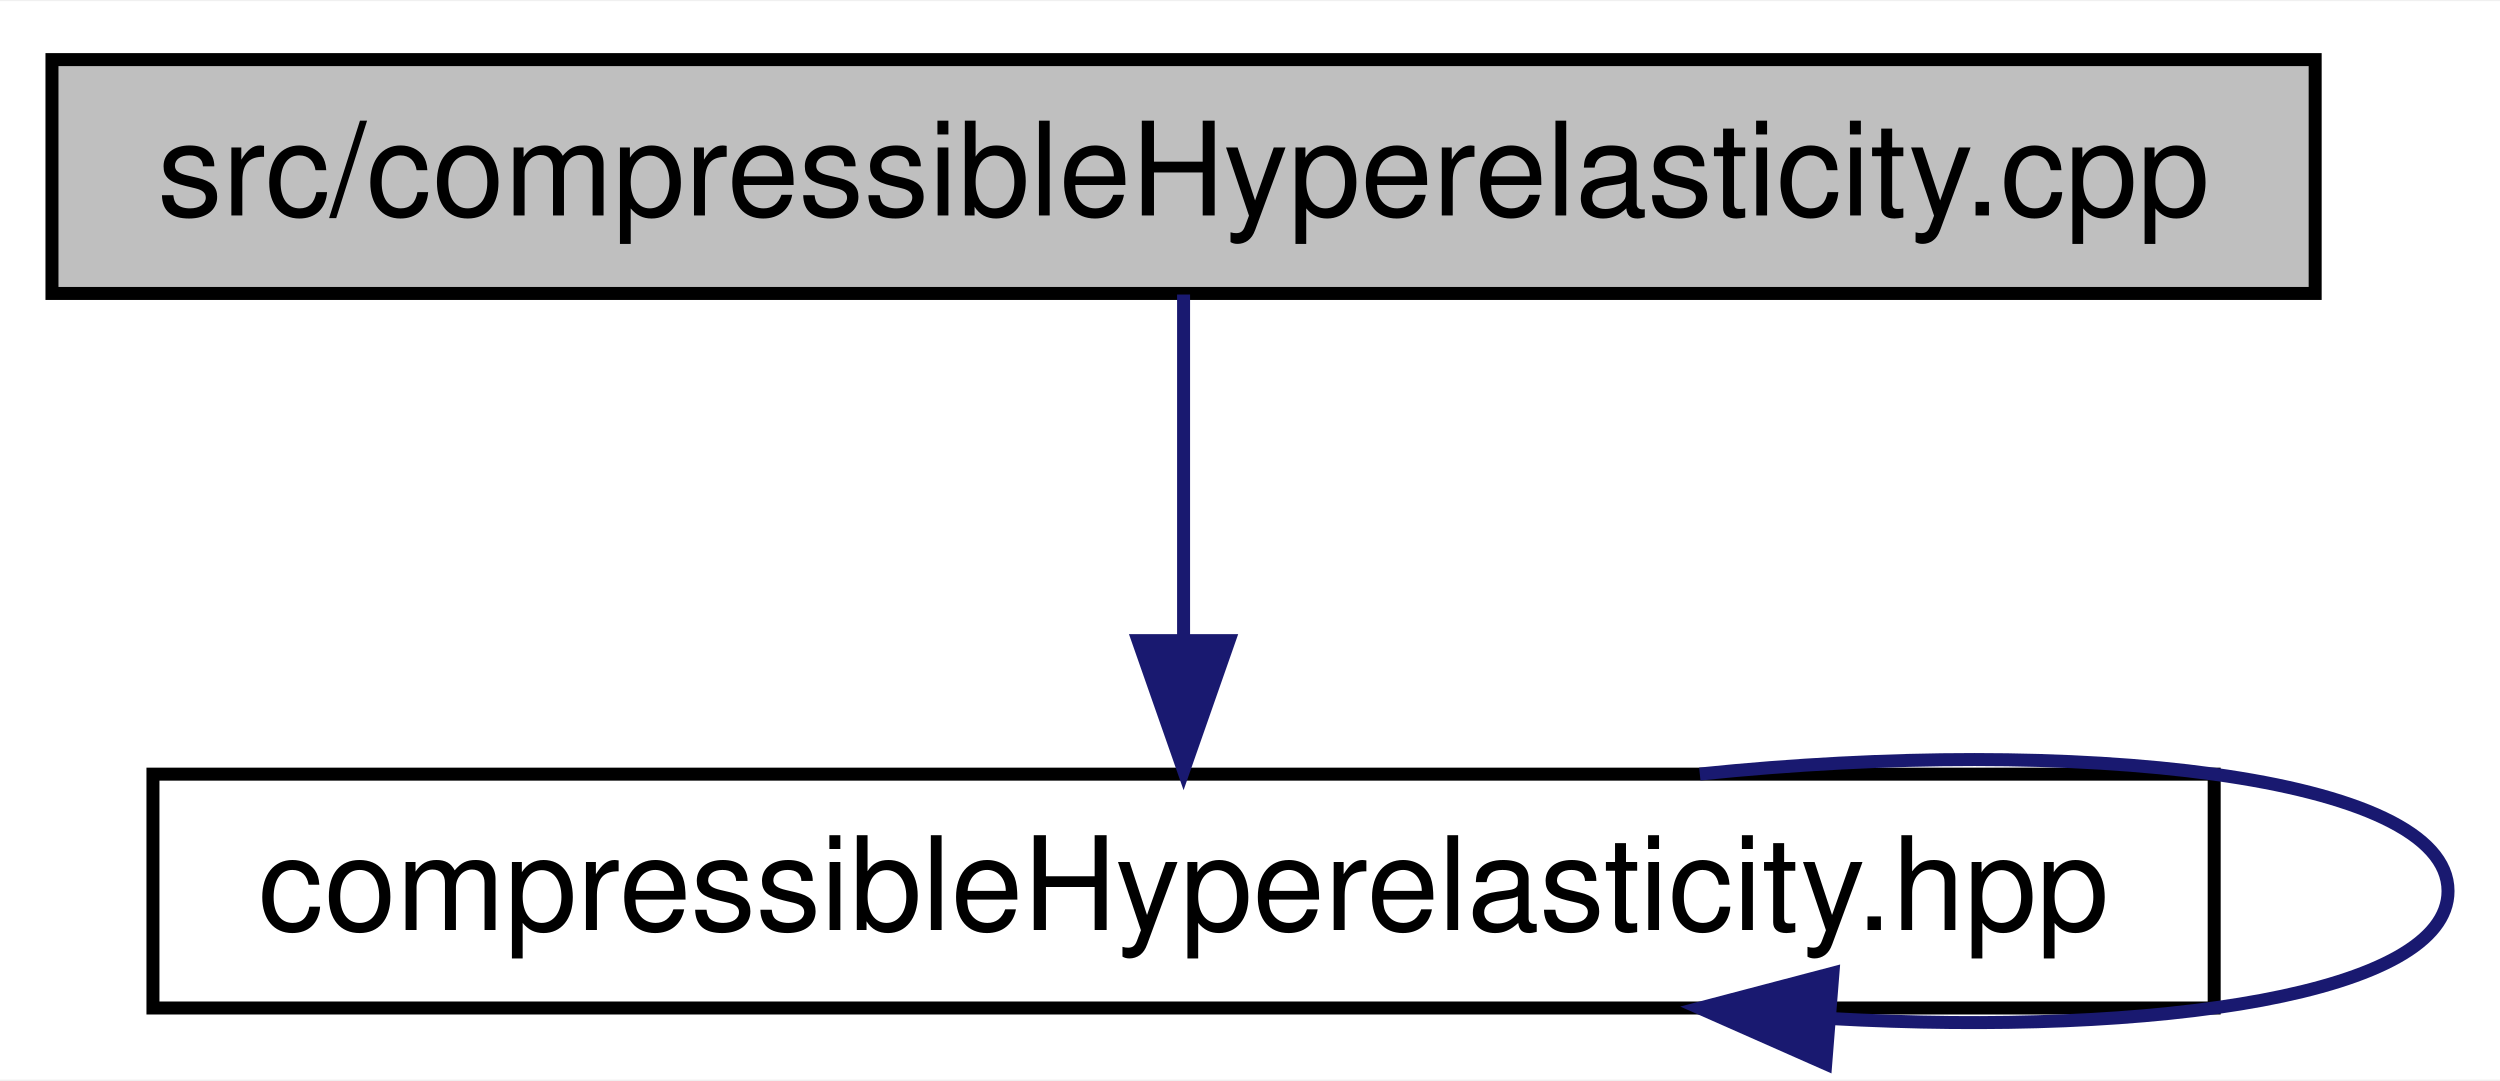
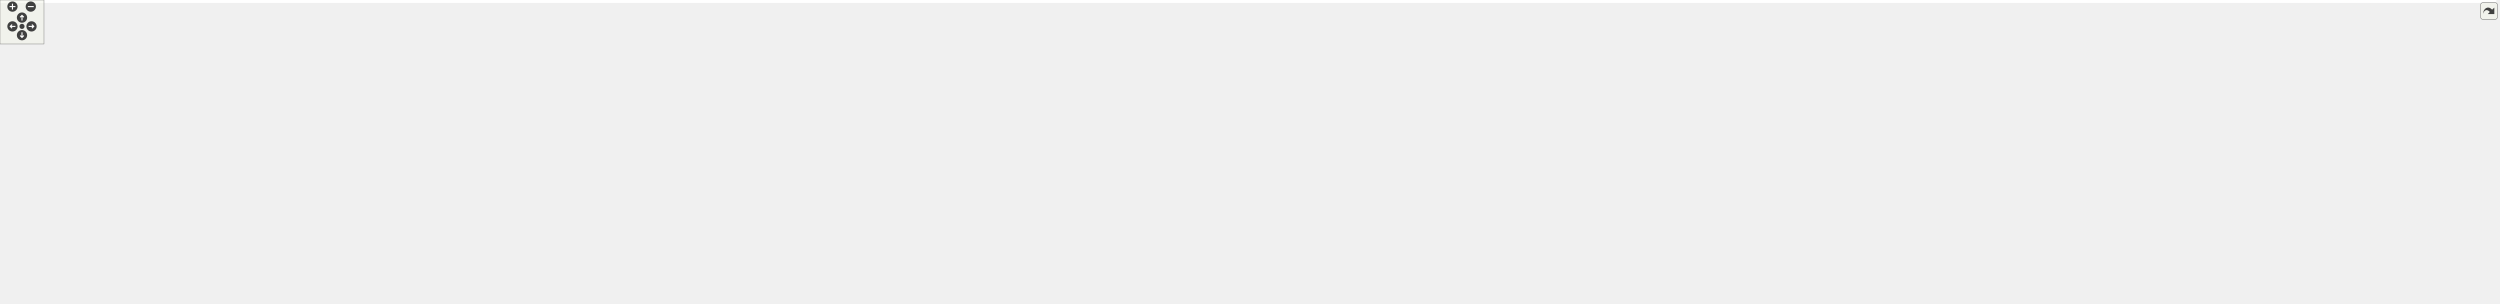
- <svg xmlns="http://www.w3.org/2000/svg" xmlns:xlink="http://www.w3.org/1999/xlink" width="192pt" height="83pt" viewBox="0.00 0.00 192.43 83.01">
-   <g id="graph0" class="graph" transform="scale(1 1) rotate(0) translate(4 79.0098)">
-     <polygon fill="#ffffff" stroke="transparent" points="-4,4 -4,-79.01 188.43,-79.01 188.43,4 -4,4" />
-     <g id="node1" class="node">
-       <polygon fill="#bfbfbf" stroke="#000000" points="0,-56.51 0,-74.51 174.203,-74.51 174.203,-56.51 0,-56.51" />
-       <text text-anchor="middle" x="87.102" y="-62.51" font-family="Helvetica,sans-Serif" font-size="10.00" fill="#000000">src/compressibleHyperelasticity.cpp</text>
-     </g>
-     <g id="node2" class="node">
-       <g id="a_node2">
-         <a xlink:href="../../da/d5c/compressible_hyperelasticity_8hpp.html" target="_top" xlink:title="compressibleHyperelasticity.hpp">
-           <polygon fill="#ffffff" stroke="#000000" points="7.773,-1.51 7.773,-19.51 166.43,-19.51 166.43,-1.51 7.773,-1.51" />
-           <text text-anchor="middle" x="87.102" y="-7.51" font-family="Helvetica,sans-Serif" font-size="10.00" fill="#000000">compressibleHyperelasticity.hpp</text>
-         </a>
-       </g>
-     </g>
-     <g id="edge1" class="edge">
-       <path fill="none" stroke="#191970" d="M87.102,-56.428C87.102,-49.226 87.102,-38.906 87.102,-29.873" />
-       <polygon fill="#191970" stroke="#191970" points="90.602,-29.789 87.102,-19.789 83.602,-29.789 90.602,-29.789" />
-     </g>
-     <g id="edge2" class="edge">
-       <path fill="none" stroke="#191970" d="M126.838,-19.519C155.648,-22.504 184.43,-19.501 184.43,-10.51 184.43,-2.572 161.999,.698 136.919,-.698" />
-       <polygon fill="#191970" stroke="#191970" points="136.529,2.782 126.838,-1.501 137.085,-4.196 136.529,2.782" />
+ <svg xmlns="http://www.w3.org/2000/svg" xmlns:xlink="http://www.w3.org/1999/xlink" id="main" version="1.1" xml:space="preserve">
+   <style type="text/css">
+ .edge:hover path { stroke: red; }
+ .edge:hover polygon { stroke: red; fill: red; }
+ </style>
+   <defs>
+     <circle id="rim" cx="0" cy="0" r="7" />
+     <circle id="rim2" cx="0" cy="0" r="3.5" />
+     <g id="zoomPlus">
+       <use xlink:href="#rim" fill="#404040">
+         <set attributeName="fill" to="#808080" begin="zoomplus.mouseover" end="zoomplus.mouseout" />
+       </use>
+       <path d="M-4,0h8M0,-4v8" fill="none" stroke="white" stroke-width="1.5" pointer-events="none" />
+     </g>
+     <g id="zoomMin">
+       <use xlink:href="#rim" fill="#404040">
+         <set attributeName="fill" to="#808080" begin="zoomminus.mouseover" end="zoomminus.mouseout" />
+       </use>
+       <path d="M-4,0h8" fill="none" stroke="white" stroke-width="1.5" pointer-events="none" />
+     </g>
+     <g id="dirArrow">
+       <path fill="none" stroke="white" stroke-width="1.5" d="M0,-3.0v7 M-2.5,-0.5L0,-3.0L2.5,-0.5" />
+     </g>
+     <g id="resetDef">
+       <use xlink:href="#rim2" fill="#404040">
+         <set attributeName="fill" to="#808080" begin="reset.mouseover" end="reset.mouseout" />
+       </use>
+     </g>
+   </defs>
+   <svg id="graph" class="graph">
+     <g id="viewport">
+       <polygon fill="#ffffff" stroke="transparent" points="-4,4 -4,-353 3405.194,-353 3405.194,4 -4,4" />
+       <g id="node1" class="node">
+         <polygon fill="#bfbfbf" stroke="#000000" points="1607.63,-330.5 1607.63,-348.5 1781.833,-348.5 1781.833,-330.5 1607.63,-330.5" />
+         <text text-anchor="middle" x="1694.731" y="-336.5" font-family="Helvetica,sans-Serif" font-size="10.00" fill="#000000">src/compressibleHyperelasticity.cpp</text>
+       </g>
+       <g id="node2" class="node">
+         <g id="a_node2">
+           <a xlink:href="../../da/d5c/compressible_hyperelasticity_8hpp.html" target="_top" xlink:title="compressibleHyperelasticity.hpp">
+             <polygon fill="#ffffff" stroke="#000000" points="1615.403,-275.5 1615.403,-293.5 1774.06,-293.5 1774.06,-275.5 1615.403,-275.5" />
+             <text text-anchor="middle" x="1694.731" y="-281.5" font-family="Helvetica,sans-Serif" font-size="10.00" fill="#000000">compressibleHyperelasticity.hpp</text>
+           </a>
+         </g>
+       </g>
+       <g id="edge1" class="edge">
+         <path fill="none" stroke="#191970" d="M1694.731,-330.418C1694.731,-323.216 1694.731,-312.896 1694.731,-303.863" />
+         <polygon fill="#191970" stroke="#191970" points="1698.232,-303.779 1694.731,-293.779 1691.232,-303.779 1698.232,-303.779" />
+       </g>
+       <g id="node3" class="node">
+         <g id="a_node3">
+           <a xlink:href="../../d2/d34/hyperelasticity_8hpp.html" target="_top" xlink:title="hyperelasticity.hpp">
+             <polygon fill="#ffffff" stroke="#000000" points="1645.689,-220.5 1645.689,-238.5 1743.774,-238.5 1743.774,-220.5 1645.689,-220.5" />
+             <text text-anchor="middle" x="1694.731" y="-226.5" font-family="Helvetica,sans-Serif" font-size="10.00" fill="#000000">hyperelasticity.hpp</text>
+           </a>
+         </g>
+       </g>
+       <g id="edge2" class="edge">
+         <path fill="none" stroke="#191970" d="M1694.731,-275.418C1694.731,-268.216 1694.731,-257.896 1694.731,-248.863" />
+         <polygon fill="#191970" stroke="#191970" points="1698.232,-248.779 1694.731,-238.78 1691.232,-248.78 1698.232,-248.779" />
+       </g>
+       <g id="node4" class="node">
+         <g id="a_node4">
+           <a xlink:href="../../d2/d8b/_finite___element___problem_8hpp.html" target="_top" xlink:title="Finite_Element_Problem.hpp">
+             <polygon fill="#ffffff" stroke="#000000" points="1622.252,-165.5 1622.252,-183.5 1767.211,-183.5 1767.211,-165.5 1622.252,-165.5" />
+             <text text-anchor="middle" x="1694.731" y="-171.5" font-family="Helvetica,sans-Serif" font-size="10.00" fill="#000000">Finite_Element_Problem.hpp</text>
+           </a>
+         </g>
+       </g>
+       <g id="edge3" class="edge">
+         <path fill="none" stroke="#191970" d="M1694.731,-220.418C1694.731,-213.216 1694.731,-202.896 1694.731,-193.863" />
+         <polygon fill="#191970" stroke="#191970" points="1698.232,-193.779 1694.731,-183.78 1691.232,-193.78 1698.232,-193.779" />
+       </g>
+       <g id="node5" class="node">
+         <g id="a_node5">
+           <a xlink:href="../../d0/d02/meshpp_8hpp.html" target="_top" xlink:title="meshpp.hpp">
+             <polygon fill="#ffffff" stroke="#000000" points="1659.212,-55.5 1659.212,-73.5 1730.251,-73.5 1730.251,-55.5 1659.212,-55.5" />
+             <text text-anchor="middle" x="1694.731" y="-61.5" font-family="Helvetica,sans-Serif" font-size="10.00" fill="#000000">meshpp.hpp</text>
+           </a>
+         </g>
+       </g>
+       <g id="edge4" class="edge">
+         <path fill="none" stroke="#191970" d="M1688.955,-165.164C1683.804,-156.252 1676.643,-142.256 1673.731,-129 1670.188,-112.868 1676.83,-95.053 1683.561,-82.24" />
+         <polygon fill="#191970" stroke="#191970" points="1686.619,-83.945 1688.558,-73.529 1680.546,-80.462 1686.619,-83.945" />
+       </g>
+       <g id="node37" class="node">
+         <g id="a_node37">
+           <a xlink:href="../../d0/d41/_base_class_f_e_m_8hpp.html" target="_top" xlink:title="BaseClassFEM.hpp">
+             <polygon fill="#ffffff" stroke="#000000" points="1682.547,-110.5 1682.547,-128.5 1786.916,-128.5 1786.916,-110.5 1682.547,-110.5" />
+             <text text-anchor="middle" x="1734.731" y="-116.5" font-family="Helvetica,sans-Serif" font-size="10.00" fill="#000000">BaseClassFEM.hpp</text>
+           </a>
+         </g>
+       </g>
+       <g id="edge37" class="edge">
+         <path fill="none" stroke="#191970" d="M1701.337,-165.418C1706.919,-157.742 1715.079,-146.522 1721.936,-137.095" />
+         <polygon fill="#191970" stroke="#191970" points="1724.932,-138.925 1727.983,-128.78 1719.27,-134.808 1724.932,-138.925" />
+       </g>
+       <g id="node6" class="node">
+         <polygon fill="#ffffff" stroke="#bfbfbf" points="0,-.5 0,-18.5 45.463,-18.5 45.463,-.5 0,-.5" />
+         <text text-anchor="middle" x="22.731" y="-6.5" font-family="Helvetica,sans-Serif" font-size="10.00" fill="#000000">stdio.h</text>
+       </g>
+       <g id="edge5" class="edge">
+         <path fill="none" stroke="#191970" d="M1658.858,-64.066C1437.504,-61.314 260.389,-45.6 55.681,-18.542" />
+         <polygon fill="#191970" stroke="#191970" points="56.038,-15.058 45.638,-17.079 55.029,-21.984 56.038,-15.058" />
+       </g>
+       <g id="node7" class="node">
+         <polygon fill="#ffffff" stroke="#bfbfbf" points="63.559,-.5 63.559,-18.5 117.904,-18.5 117.904,-.5 63.559,-.5" />
+         <text text-anchor="middle" x="90.731" y="-6.5" font-family="Helvetica,sans-Serif" font-size="10.00" fill="#000000">iostream</text>
+       </g>
+       <g id="edge6" class="edge">
+         <path fill="none" stroke="#191970" d="M1659.062,-63.94C1444.205,-60.504 325.265,-41.716 128.014,-18.527" />
+         <polygon fill="#191970" stroke="#191970" points="128.44,-15.053 118.074,-17.242 127.543,-21.995 128.44,-15.053" />
+       </g>
+       <g id="node8" class="node">
+         <polygon fill="#ffffff" stroke="#bfbfbf" points="136.34,-.5 136.34,-18.5 185.123,-18.5 185.123,-.5 136.34,-.5" />
+         <text text-anchor="middle" x="160.731" y="-6.5" font-family="Helvetica,sans-Serif" font-size="10.00" fill="#000000">istream</text>
+       </g>
+       <g id="edge7" class="edge">
+         <path fill="none" stroke="#191970" d="M1659.186,-63.955C1450.185,-60.679 384.267,-42.993 195.441,-18.753" />
+         <polygon fill="#191970" stroke="#191970" points="195.841,-15.274 185.448,-17.334 194.857,-22.205 195.841,-15.274" />
+       </g>
+       <g id="node9" class="node">
+         <polygon fill="#ffffff" stroke="#bfbfbf" points="203.061,-.5 203.061,-18.5 252.401,-18.5 252.401,-.5 203.061,-.5" />
+         <text text-anchor="middle" x="227.731" y="-6.5" font-family="Helvetica,sans-Serif" font-size="10.00" fill="#000000">fstream</text>
+       </g>
+       <g id="edge8" class="edge">
+         <path fill="none" stroke="#191970" d="M1659.102,-63.899C1455.683,-60.401 444.187,-42.058 262.529,-18.764" />
+         <polygon fill="#191970" stroke="#191970" points="262.842,-15.273 252.449,-17.33 261.856,-22.203 262.842,-15.273" />
+       </g>
+       <g id="node10" class="node">
+         <polygon fill="#ffffff" stroke="#bfbfbf" points="270.116,-.5 270.116,-18.5 313.347,-18.5 313.347,-.5 270.116,-.5" />
+         <text text-anchor="middle" x="291.731" y="-6.5" font-family="Helvetica,sans-Serif" font-size="10.00" fill="#000000">vector</text>
+       </g>
+       <g id="edge9" class="edge">
+         <path fill="none" stroke="#191970" d="M1658.974,-63.899C1460.526,-60.489 497.482,-42.917 323.398,-18.688" />
+         <polygon fill="#191970" stroke="#191970" points="323.933,-15.229 313.515,-17.157 322.862,-22.146 323.933,-15.229" />
+       </g>
+       <g id="node11" class="node">
+         <polygon fill="#ffffff" stroke="#bfbfbf" points="331.222,-.5 331.222,-18.5 382.241,-18.5 382.241,-.5 331.222,-.5" />
+         <text text-anchor="middle" x="356.731" y="-6.5" font-family="Helvetica,sans-Serif" font-size="10.00" fill="#000000">iomanip</text>
+       </g>
+       <g id="edge10" class="edge">
+         <path fill="none" stroke="#191970" d="M1659.045,-64.363C1478.76,-63.503 666.354,-57.596 392.488,-18.687" />
+         <polygon fill="#191970" stroke="#191970" points="392.986,-15.223 382.583,-17.229 391.967,-22.148 392.986,-15.223" />
+       </g>
+       <g id="node12" class="node">
+         <polygon fill="#ffffff" stroke="#bfbfbf" points="400.271,-.5 400.271,-18.5 505.192,-18.5 505.192,-.5 400.271,-.5" />
+         <text text-anchor="middle" x="452.731" y="-6.5" font-family="Helvetica,sans-Serif" font-size="10.00" fill="#000000">Epetra_MpiComm.h</text>
+       </g>
+       <g id="edge11" class="edge">
+         <path fill="none" stroke="#191970" d="M1659.1,-63.686C1489.767,-59.731 764.597,-41.827 515.343,-19.027" />
+         <polygon fill="#191970" stroke="#191970" points="515.539,-15.53 505.255,-18.076 514.882,-22.499 515.539,-15.53" />
+       </g>
+       <g id="node13" class="node">
+         <polygon fill="#ffffff" stroke="#bfbfbf" points="522.988,-.5 522.988,-18.5 638.475,-18.5 638.475,-.5 522.988,-.5" />
+         <text text-anchor="middle" x="580.731" y="-6.5" font-family="Helvetica,sans-Serif" font-size="10.00" fill="#000000">Epetra_FECrsGraph.h</text>
+       </g>
+       <g id="edge12" class="edge">
+         <path fill="none" stroke="#191970" d="M1658.94,-64.207C1526.438,-62.857 1051.117,-55.657 648.88,-19.012" />
+         <polygon fill="#191970" stroke="#191970" points="649.074,-15.515 638.795,-18.086 648.433,-22.486 649.074,-15.515" />
+       </g>
+       <g id="node14" class="node">
+         <polygon fill="#ffffff" stroke="#bfbfbf" points="656.273,-.5 656.273,-18.5 771.189,-18.5 771.189,-.5 656.273,-.5" />
+         <text text-anchor="middle" x="713.731" y="-6.5" font-family="Helvetica,sans-Serif" font-size="10.00" fill="#000000">Epetra_FECrsMatrix.h</text>
+       </g>
+       <g id="edge13" class="edge">
+         <path fill="none" stroke="#191970" d="M1658.891,-63.919C1537.237,-61.694 1128.776,-52.148 781.29,-19.067" />
+         <polygon fill="#191970" stroke="#191970" points="781.575,-15.579 771.286,-18.107 780.906,-22.547 781.575,-15.579" />
+       </g>
+       <g id="node15" class="node">
+         <polygon fill="#ffffff" stroke="#bfbfbf" points="788.756,-.5 788.756,-18.5 888.707,-18.5 888.707,-.5 788.756,-.5" />
+         <text text-anchor="middle" x="838.731" y="-6.5" font-family="Helvetica,sans-Serif" font-size="10.00" fill="#000000">Epetra_FEVector.h</text>
+       </g>
+       <g id="edge14" class="edge">
+         <path fill="none" stroke="#191970" d="M1658.877,-63.764C1547.652,-61.202 1198.478,-51.075 899.078,-19.037" />
+         <polygon fill="#191970" stroke="#191970" points="899.214,-15.531 888.896,-17.936 898.462,-22.491 899.214,-15.531" />
+       </g>
+       <g id="node16" class="node">
+         <polygon fill="#ffffff" stroke="#bfbfbf" points="907.145,-.5 907.145,-18.5 994.317,-18.5 994.317,-.5 907.145,-.5" />
+         <text text-anchor="middle" x="950.731" y="-6.5" font-family="Helvetica,sans-Serif" font-size="10.00" fill="#000000">Epetra_Vector.h</text>
+       </g>
+       <g id="edge15" class="edge">
+         <path fill="none" stroke="#191970" d="M1658.999,-63.554C1557.953,-60.58 1261.405,-49.794 1004.616,-18.962" />
+         <polygon fill="#191970" stroke="#191970" points="1004.695,-15.446 994.346,-17.716 1003.851,-22.395 1004.695,-15.446" />
+       </g>
+       <g id="node17" class="node">
+         <polygon fill="#ffffff" stroke="#bfbfbf" points="1012.323,-.5 1012.323,-18.5 1091.14,-18.5 1091.14,-.5 1012.323,-.5" />
+         <text text-anchor="middle" x="1051.731" y="-6.5" font-family="Helvetica,sans-Serif" font-size="10.00" fill="#000000">Epetra_Map.h</text>
+       </g>
+       <g id="edge16" class="edge">
+         <path fill="none" stroke="#191970" d="M1659.03,-63.253C1567.763,-59.749 1318.371,-48.192 1101.211,-19.059" />
+         <polygon fill="#191970" stroke="#191970" points="1101.601,-15.58 1091.222,-17.703 1100.66,-22.516 1101.601,-15.58" />
+       </g>
+       <g id="node18" class="node">
+         <polygon fill="#ffffff" stroke="#bfbfbf" points="1109.202,-.5 1109.202,-18.5 1250.261,-18.5 1250.261,-.5 1109.202,-.5" />
+         <text text-anchor="middle" x="1179.731" y="-6.5" font-family="Helvetica,sans-Serif" font-size="10.00" fill="#000000">Epetra_SerialDenseMatrix.h</text>
+       </g>
+       <g id="edge17" class="edge">
+         <path fill="none" stroke="#191970" d="M1659.106,-60.973C1586.293,-53.724 1414.918,-36.452 1260.505,-19.186" />
+         <polygon fill="#191970" stroke="#191970" points="1260.688,-15.685 1250.36,-18.049 1259.908,-22.641 1260.688,-15.685" />
+       </g>
+       <g id="node19" class="node">
+         <polygon fill="#ffffff" stroke="#bfbfbf" points="1267.909,-.5 1267.909,-18.5 1409.554,-18.5 1409.554,-.5 1267.909,-.5" />
+         <text text-anchor="middle" x="1338.731" y="-6.5" font-family="Helvetica,sans-Serif" font-size="10.00" fill="#000000">Epetra_SerialDenseVector.h</text>
+       </g>
+       <g id="edge18" class="edge">
+         <path fill="none" stroke="#191970" d="M1658.967,-58.975C1600.279,-49.908 1482.56,-31.721 1407.363,-20.103" />
+         <polygon fill="#191970" stroke="#191970" points="1407.462,-16.577 1397.045,-18.509 1406.393,-23.495 1407.462,-16.577" />
+       </g>
+       <g id="node20" class="node">
+         <polygon fill="#ffffff" stroke="#bfbfbf" points="1427.35,-.5 1427.35,-18.5 1580.113,-18.5 1580.113,-.5 1427.35,-.5" />
+         <text text-anchor="middle" x="1503.731" y="-6.5" font-family="Helvetica,sans-Serif" font-size="10.00" fill="#000000">Epetra_IntSerialDenseVector.h</text>
+       </g>
+       <g id="edge19" class="edge">
+         <path fill="none" stroke="#191970" d="M1663.192,-55.418C1630.886,-46.115 1580.507,-31.608 1545.037,-21.394" />
+         <polygon fill="#191970" stroke="#191970" points="1545.579,-17.908 1535.001,-18.504 1543.642,-24.635 1545.579,-17.908" />
+       </g>
+       <g id="node21" class="node">
+         <polygon fill="#ffffff" stroke="#bfbfbf" points="1597.879,-.5 1597.879,-18.5 1685.583,-18.5 1685.583,-.5 1597.879,-.5" />
+         <text text-anchor="middle" x="1641.731" y="-6.5" font-family="Helvetica,sans-Serif" font-size="10.00" fill="#000000">Epetra_Import.h</text>
+       </g>
+       <g id="edge20" class="edge">
+         <path fill="none" stroke="#191970" d="M1685.98,-55.418C1678.354,-47.504 1667.099,-35.824 1657.848,-26.225" />
+         <polygon fill="#191970" stroke="#191970" points="1660.133,-23.552 1650.674,-18.779 1655.092,-28.409 1660.133,-23.552" />
+       </g>
+       <g id="node22" class="node">
+         <polygon fill="#ffffff" stroke="#bfbfbf" points="1703.599,-.5 1703.599,-18.5 1791.864,-18.5 1791.864,-.5 1703.599,-.5" />
+         <text text-anchor="middle" x="1747.731" y="-6.5" font-family="Helvetica,sans-Serif" font-size="10.00" fill="#000000">Epetra_Export.h</text>
+       </g>
+       <g id="edge21" class="edge">
+         <path fill="none" stroke="#191970" d="M1703.483,-55.418C1711.109,-47.504 1722.364,-35.824 1731.614,-26.225" />
+         <polygon fill="#191970" stroke="#191970" points="1734.371,-28.409 1738.789,-18.779 1729.33,-23.552 1734.371,-28.409" />
+       </g>
+       <g id="node23" class="node">
+         <polygon fill="#ffffff" stroke="#bfbfbf" points="1810.122,-.5 1810.122,-18.5 1891.341,-18.5 1891.341,-.5 1810.122,-.5" />
+         <text text-anchor="middle" x="1850.731" y="-6.5" font-family="Helvetica,sans-Serif" font-size="10.00" fill="#000000">Epetra_Time.h</text>
+       </g>
+       <g id="edge22" class="edge">
+         <path fill="none" stroke="#191970" d="M1720.492,-55.418C1746.425,-46.275 1786.617,-32.105 1815.492,-21.924" />
+         <polygon fill="#191970" stroke="#191970" points="1816.925,-25.13 1825.192,-18.504 1814.597,-18.529 1816.925,-25.13" />
+       </g>
+       <g id="node24" class="node">
+         <polygon fill="#ffffff" stroke="#bfbfbf" points="1909.027,-.5 1909.027,-18.5 2058.436,-18.5 2058.436,-.5 1909.027,-.5" />
+         <text text-anchor="middle" x="1983.731" y="-6.5" font-family="Helvetica,sans-Serif" font-size="10.00" fill="#000000">ml_MultiLevelPreconditioner.h</text>
+       </g>
+       <g id="edge23" class="edge">
+         <path fill="none" stroke="#191970" d="M1730.458,-57.701C1779.395,-48.388 1867.839,-31.556 1926.18,-20.453" />
+         <polygon fill="#191970" stroke="#191970" points="1927.179,-23.826 1936.348,-18.518 1925.87,-16.949 1927.179,-23.826" />
+       </g>
+       <g id="node25" class="node">
+         <polygon fill="#ffffff" stroke="#bfbfbf" points="2076.655,-.5 2076.655,-18.5 2168.808,-18.5 2168.808,-.5 2076.655,-.5" />
+         <text text-anchor="middle" x="2122.731" y="-6.5" font-family="Helvetica,sans-Serif" font-size="10.00" fill="#000000">ml_epetra_utils.h</text>
+       </g>
+       <g id="edge24" class="edge">
+         <path fill="none" stroke="#191970" d="M1730.297,-60.757C1795.043,-53.813 1936.702,-38.029 2066.431,-19.132" />
+         <polygon fill="#191970" stroke="#191970" points="2067.158,-22.563 2076.545,-17.649 2066.143,-15.637 2067.158,-22.563" />
+       </g>
+       <g id="node26" class="node">
+         <polygon fill="#ffffff" stroke="#bfbfbf" points="2186.66,-.5 2186.66,-18.5 2258.803,-18.5 2258.803,-.5 2186.66,-.5" />
+         <text text-anchor="middle" x="2222.731" y="-6.5" font-family="Helvetica,sans-Serif" font-size="10.00" fill="#000000">ml_include.h</text>
+       </g>
+       <g id="edge25" class="edge">
+         <path fill="none" stroke="#191970" d="M1730.351,-62.541C1809.048,-57.912 2003.8,-44.818 2176.42,-19.047" />
+         <polygon fill="#191970" stroke="#191970" points="2177.082,-22.486 2186.447,-17.531 2176.036,-15.565 2177.082,-22.486" />
+       </g>
+       <g id="node27" class="node">
+         <polygon fill="#ffffff" stroke="#bfbfbf" points="2277.153,-.5 2277.153,-18.5 2414.31,-18.5 2414.31,-.5 2277.153,-.5" />
+         <text text-anchor="middle" x="2345.731" y="-6.5" font-family="Helvetica,sans-Serif" font-size="10.00" fill="#000000">EpetraExt_RowMatrixOut.h</text>
+       </g>
+       <g id="edge26" class="edge">
+         <path fill="none" stroke="#191970" d="M1730.317,-62.196C1818.981,-56.343 2057.084,-39.941 2266.877,-19.047" />
+         <polygon fill="#191970" stroke="#191970" points="2267.244,-22.528 2276.845,-18.049 2266.546,-15.563 2267.244,-22.528" />
+       </g>
+       <g id="node28" class="node">
+         <polygon fill="#ffffff" stroke="#bfbfbf" points="2432.032,-.5 2432.032,-18.5 2571.431,-18.5 2571.431,-.5 2432.032,-.5" />
+         <text text-anchor="middle" x="2501.731" y="-6.5" font-family="Helvetica,sans-Serif" font-size="10.00" fill="#000000">EpetraExt_MultiVectorOut.h</text>
+       </g>
+       <g id="edge27" class="edge">
+         <path fill="none" stroke="#191970" d="M1730.441,-63.017C1835.06,-58.514 2150.103,-43.825 2421.954,-19.118" />
+         <polygon fill="#191970" stroke="#191970" points="2422.373,-22.595 2432.012,-18.198 2421.735,-15.624 2422.373,-22.595" />
+       </g>
+       <g id="node29" class="node">
+         <polygon fill="#ffffff" stroke="#bfbfbf" points="2589.478,-.5 2589.478,-18.5 2699.985,-18.5 2699.985,-.5 2589.478,-.5" />
+         <text text-anchor="middle" x="2644.731" y="-6.5" font-family="Helvetica,sans-Serif" font-size="10.00" fill="#000000">EpetraExt_VectorIn.h</text>
+       </g>
+       <g id="edge28" class="edge">
+         <path fill="none" stroke="#191970" d="M1730.274,-63.9C1849.024,-61.636 2243.023,-52.04 2578.851,-19.097" />
+         <polygon fill="#191970" stroke="#191970" points="2579.662,-22.534 2589.269,-18.066 2578.973,-15.568 2579.662,-22.534" />
+       </g>
+       <g id="node30" class="node">
+         <polygon fill="#ffffff" stroke="#bfbfbf" points="2717.921,-.5 2717.921,-18.5 2849.541,-18.5 2849.541,-.5 2717.921,-.5" />
+         <text text-anchor="middle" x="2783.731" y="-6.5" font-family="Helvetica,sans-Serif" font-size="10.00" fill="#000000">EpetraExt_MultiVectorIn.h</text>
+       </g>
+       <g id="edge29" class="edge">
+         <path fill="none" stroke="#191970" d="M1730.273,-63.949C1859.743,-61.721 2318.482,-51.907 2707.861,-19" />
+         <polygon fill="#191970" stroke="#191970" points="2708.247,-22.48 2717.914,-18.144 2707.653,-15.505 2708.247,-22.48" />
+       </g>
+       <g id="node31" class="node">
+         <polygon fill="#ffffff" stroke="#bfbfbf" points="2867.684,-.5 2867.684,-18.5 2965.779,-18.5 2965.779,-.5 2867.684,-.5" />
+         <text text-anchor="middle" x="2916.731" y="-6.5" font-family="Helvetica,sans-Serif" font-size="10.00" fill="#000000">Teuchos_RCP.hpp</text>
+       </g>
+       <g id="edge30" class="edge">
+         <path fill="none" stroke="#191970" d="M1730.417,-63.699C1898.289,-59.842 2611.147,-42.441 2857.118,-19.014" />
+         <polygon fill="#191970" stroke="#191970" points="2857.816,-22.462 2867.425,-18 2857.131,-15.496 2857.816,-22.462" />
+       </g>
+       <g id="node32" class="node">
+         <polygon fill="#ffffff" stroke="#bfbfbf" points="2983.5,-.5 2983.5,-18.5 3043.963,-18.5 3043.963,-.5 2983.5,-.5" />
+         <text text-anchor="middle" x="3013.731" y="-6.5" font-family="Helvetica,sans-Serif" font-size="10.00" fill="#000000">Amesos.h</text>
+       </g>
+       <g id="edge31" class="edge">
+         <path fill="none" stroke="#191970" d="M1730.364,-64.213C1908.477,-62.628 2704.024,-53.775 2973.073,-18.92" />
+         <polygon fill="#191970" stroke="#191970" points="2973.742,-22.361 2983.188,-17.562 2972.811,-15.424 2973.742,-22.361" />
+       </g>
+       <g id="node33" class="node">
+         <polygon fill="#ffffff" stroke="#bfbfbf" points="3062.278,-.5 3062.278,-18.5 3127.185,-18.5 3127.185,-.5 3062.278,-.5" />
+         <text text-anchor="middle" x="3094.731" y="-6.5" font-family="Helvetica,sans-Serif" font-size="10.00" fill="#000000">AztecOO.h</text>
+       </g>
+       <g id="edge32" class="edge">
+         <path fill="none" stroke="#191970" d="M1730.342,-64.218C1915.013,-62.618 2765.74,-53.536 3051.883,-18.808" />
+         <polygon fill="#191970" stroke="#191970" points="3052.335,-22.279 3061.822,-17.562 3051.464,-15.333 3052.335,-22.279" />
+       </g>
+       <g id="node34" class="node">
+         <polygon fill="#ffffff" stroke="#bfbfbf" points="3145.424,-.5 3145.424,-18.5 3262.039,-18.5 3262.039,-.5 3145.424,-.5" />
+         <text text-anchor="middle" x="3203.731" y="-6.5" font-family="Helvetica,sans-Serif" font-size="10.00" fill="#000000">Amesos_BaseSolver.h</text>
+       </g>
+       <g id="edge33" class="edge">
+         <path fill="none" stroke="#191970" d="M1730.542,-63.891C1922.277,-60.552 2829.784,-43.741 3135.006,-18.936" />
+         <polygon fill="#191970" stroke="#191970" points="3135.497,-22.407 3145.171,-18.087 3134.915,-15.431 3135.497,-22.407" />
+       </g>
+       <g id="node35" class="node">
+         <polygon fill="#ffffff" stroke="#bfbfbf" points="3279.616,-.5 3279.616,-18.5 3327.847,-18.5 3327.847,-.5 3279.616,-.5" />
+         <text text-anchor="middle" x="3303.731" y="-6.5" font-family="Helvetica,sans-Serif" font-size="10.00" fill="#000000">metis.h</text>
+       </g>
+       <g id="edge34" class="edge">
+         <path fill="none" stroke="#191970" d="M1730.259,-64.01C1945.52,-60.97 3072.263,-44.045 3269.448,-18.66" />
+         <polygon fill="#191970" stroke="#191970" points="3269.968,-22.122 3279.377,-17.251 3268.984,-15.191 3269.968,-22.122" />
+       </g>
+       <g id="node36" class="node">
+         <g id="a_node36">
+           <a xlink:href="../../d4/dbc/fepp_8hpp.html" target="_top" xlink:title="fepp.hpp">
+             <polygon fill="#ffffff" stroke="#000000" points="3346.269,-.5 3346.269,-18.5 3401.194,-18.5 3401.194,-.5 3346.269,-.5" />
+             <text text-anchor="middle" x="3373.731" y="-6.5" font-family="Helvetica,sans-Serif" font-size="10.00" fill="#000000">fepp.hpp</text>
+           </a>
+         </g>
+       </g>
+       <g id="edge35" class="edge">
+         <path fill="none" stroke="#191970" d="M1730.498,-63.955C1955.004,-60.581 3164.376,-41.94 3327.731,-19 3330.502,-18.611 3333.364,-18.092 3336.253,-17.497" />
+         <polygon fill="#191970" stroke="#191970" points="3337.11,-20.891 3346.082,-15.256 3335.554,-14.066 3337.11,-20.891" />
+       </g>
+       <g id="edge36" class="edge">
+         <path fill="none" stroke="#191970" d="M3348.916,-18.504C3347.846,-18.686 3346.782,-18.852 3345.731,-19 3183.558,-41.774 1990.452,-60.311 1740.523,-63.879" />
+         <polygon fill="#191970" stroke="#191970" points="1740.292,-60.382 1730.343,-64.024 1740.391,-67.381 1740.292,-60.382" />
+       </g>
+       <g id="edge38" class="edge">
+         <path fill="none" stroke="#191970" d="M1728.126,-110.418C1722.543,-102.742 1714.384,-91.522 1707.527,-82.094" />
+         <polygon fill="#191970" stroke="#191970" points="1710.193,-79.808 1701.48,-73.779 1704.531,-83.925 1710.193,-79.808" />
+       </g>
+     </g>
+   </svg>
+   <g id="navigator" transform="translate(0 0)" fill="#404254">
+     <rect fill="#f2f5e9" fill-opacity="0.5" stroke="#606060" stroke-width=".5" x="0" y="0" width="60" height="60" />
+     <use id="zoomplus" xlink:href="#zoomPlus" x="17" y="9" />
+     <use id="zoomminus" xlink:href="#zoomMin" x="42" y="9" />
+     <use id="reset" xlink:href="#resetDef" x="30" y="36" />
+     <g id="arrowUp" xlink:href="#dirArrow" transform="translate(30 24)">
+       <use xlink:href="#rim" fill="#404040">
+         <set attributeName="fill" to="#808080" begin="arrowUp.mouseover" end="arrowUp.mouseout" />
+       </use>
+       <path fill="none" stroke="white" stroke-width="1.5" d="M0,-3.0v7 M-2.5,-0.5L0,-3.0L2.5,-0.5" />
+     </g>
+     <g id="arrowRight" xlink:href="#dirArrow" transform="rotate(90) translate(36 -43)">
+       <use xlink:href="#rim" fill="#404040">
+         <set attributeName="fill" to="#808080" begin="arrowRight.mouseover" end="arrowRight.mouseout" />
+       </use>
+       <path fill="none" stroke="white" stroke-width="1.5" d="M0,-3.0v7 M-2.5,-0.5L0,-3.0L2.5,-0.5" />
+     </g>
+     <g id="arrowDown" xlink:href="#dirArrow" transform="rotate(180) translate(-30 -48)">
+       <use xlink:href="#rim" fill="#404040">
+         <set attributeName="fill" to="#808080" begin="arrowDown.mouseover" end="arrowDown.mouseout" />
+       </use>
+       <path fill="none" stroke="white" stroke-width="1.5" d="M0,-3.0v7 M-2.5,-0.5L0,-3.0L2.5,-0.5" />
+     </g>
+     <g id="arrowLeft" xlink:href="#dirArrow" transform="rotate(270) translate(-36 17)">
+       <use xlink:href="#rim" fill="#404040">
+         <set attributeName="fill" to="#808080" begin="arrowLeft.mouseover" end="arrowLeft.mouseout" />
+       </use>
+       <path fill="none" stroke="white" stroke-width="1.5" d="M0,-3.0v7 M-2.5,-0.5L0,-3.0L2.5,-0.5" />
    </g>
  </g>
+   <svg viewBox="0 0 15 15" width="100%" height="30px" preserveAspectRatio="xMaxYMin meet">
+     <g id="arrow_out" transform="scale(0.3 0.3)">
+       <a xlink:href="compressible_hyperelasticity_8cpp__incl_org.svg" target="_base">
+         <rect id="button" ry="5" rx="5" y="6" x="6" height="38" width="38" fill="#f2f5e9" fill-opacity="0.5" stroke="#606060" stroke-width="1.0" />
+         <path id="arrow" d="M 11.5,31.437 C 11.94,20.098 22.043,11.323 32.159,21.979 L 37.069,17.246 C 37.069,17.246 37.088,32 37.088,32 L 22.16,31.978 C 22.16,31.978 26.998,27.14 26.998,27.14 C 18.529,18.264 13.292,25.23 11.5,31.437 z" style="fill:#404040;" />
+       </a>
+     </g>
+   </svg>
</svg>
